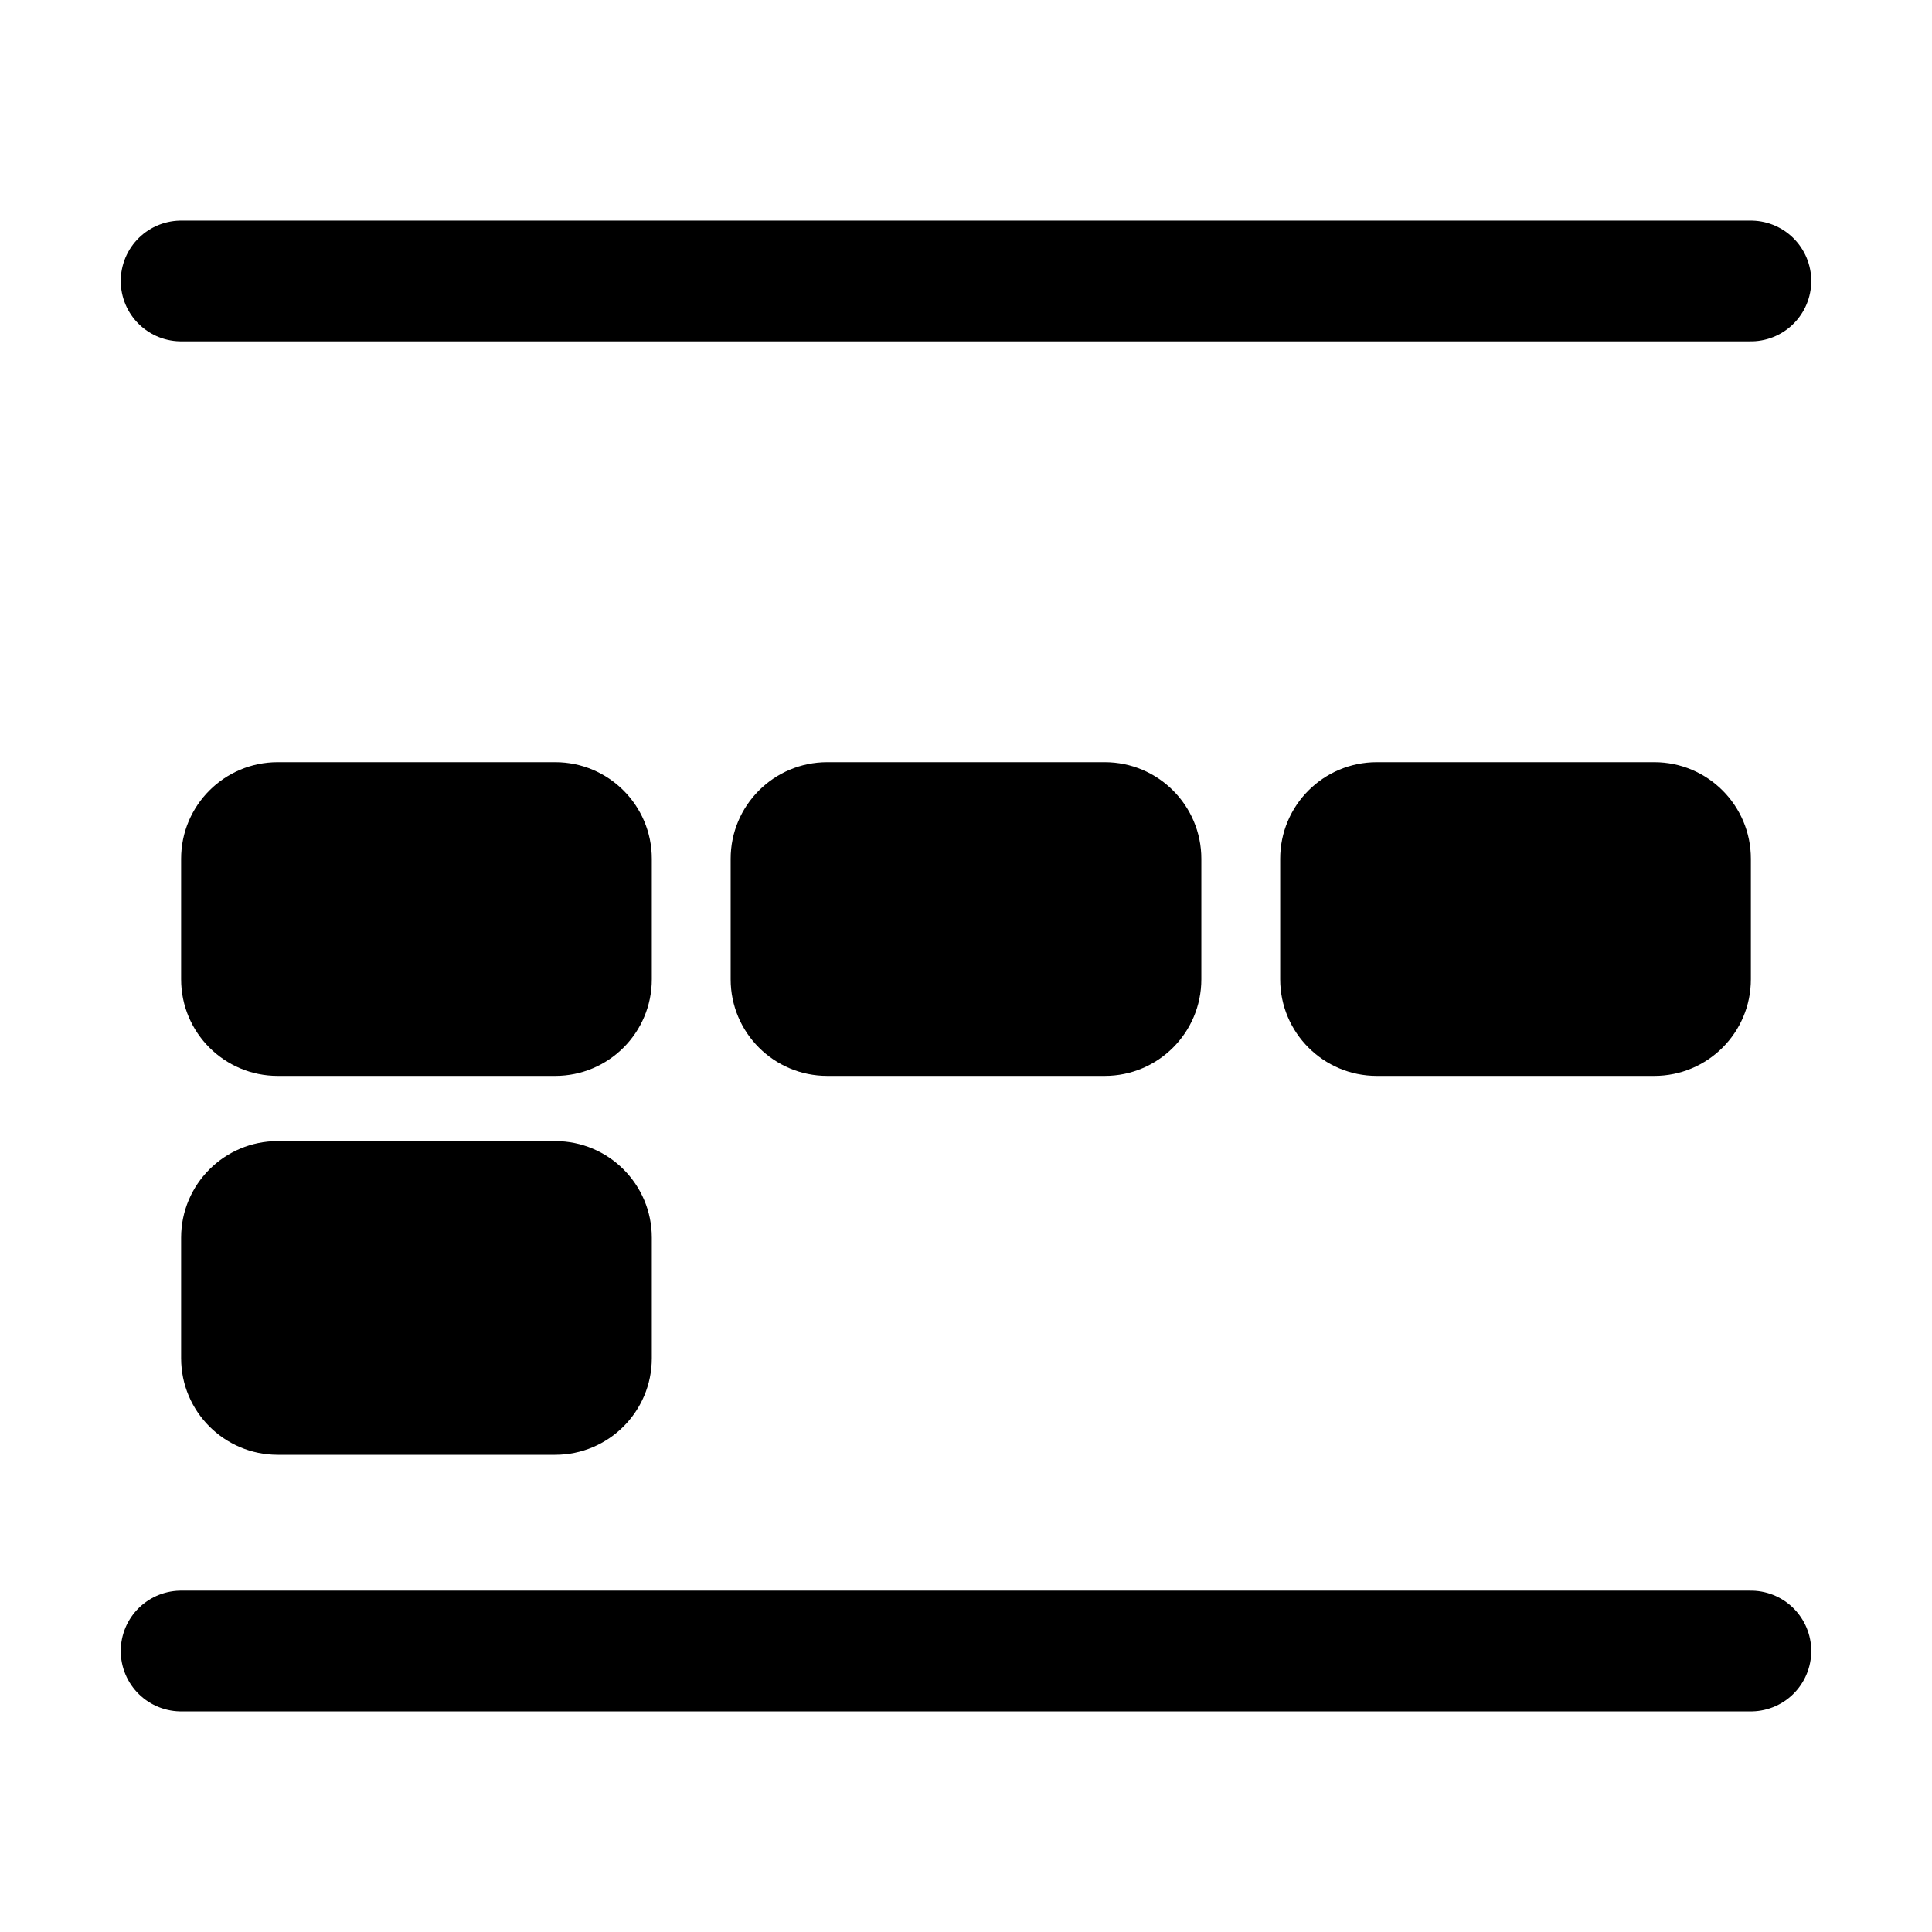
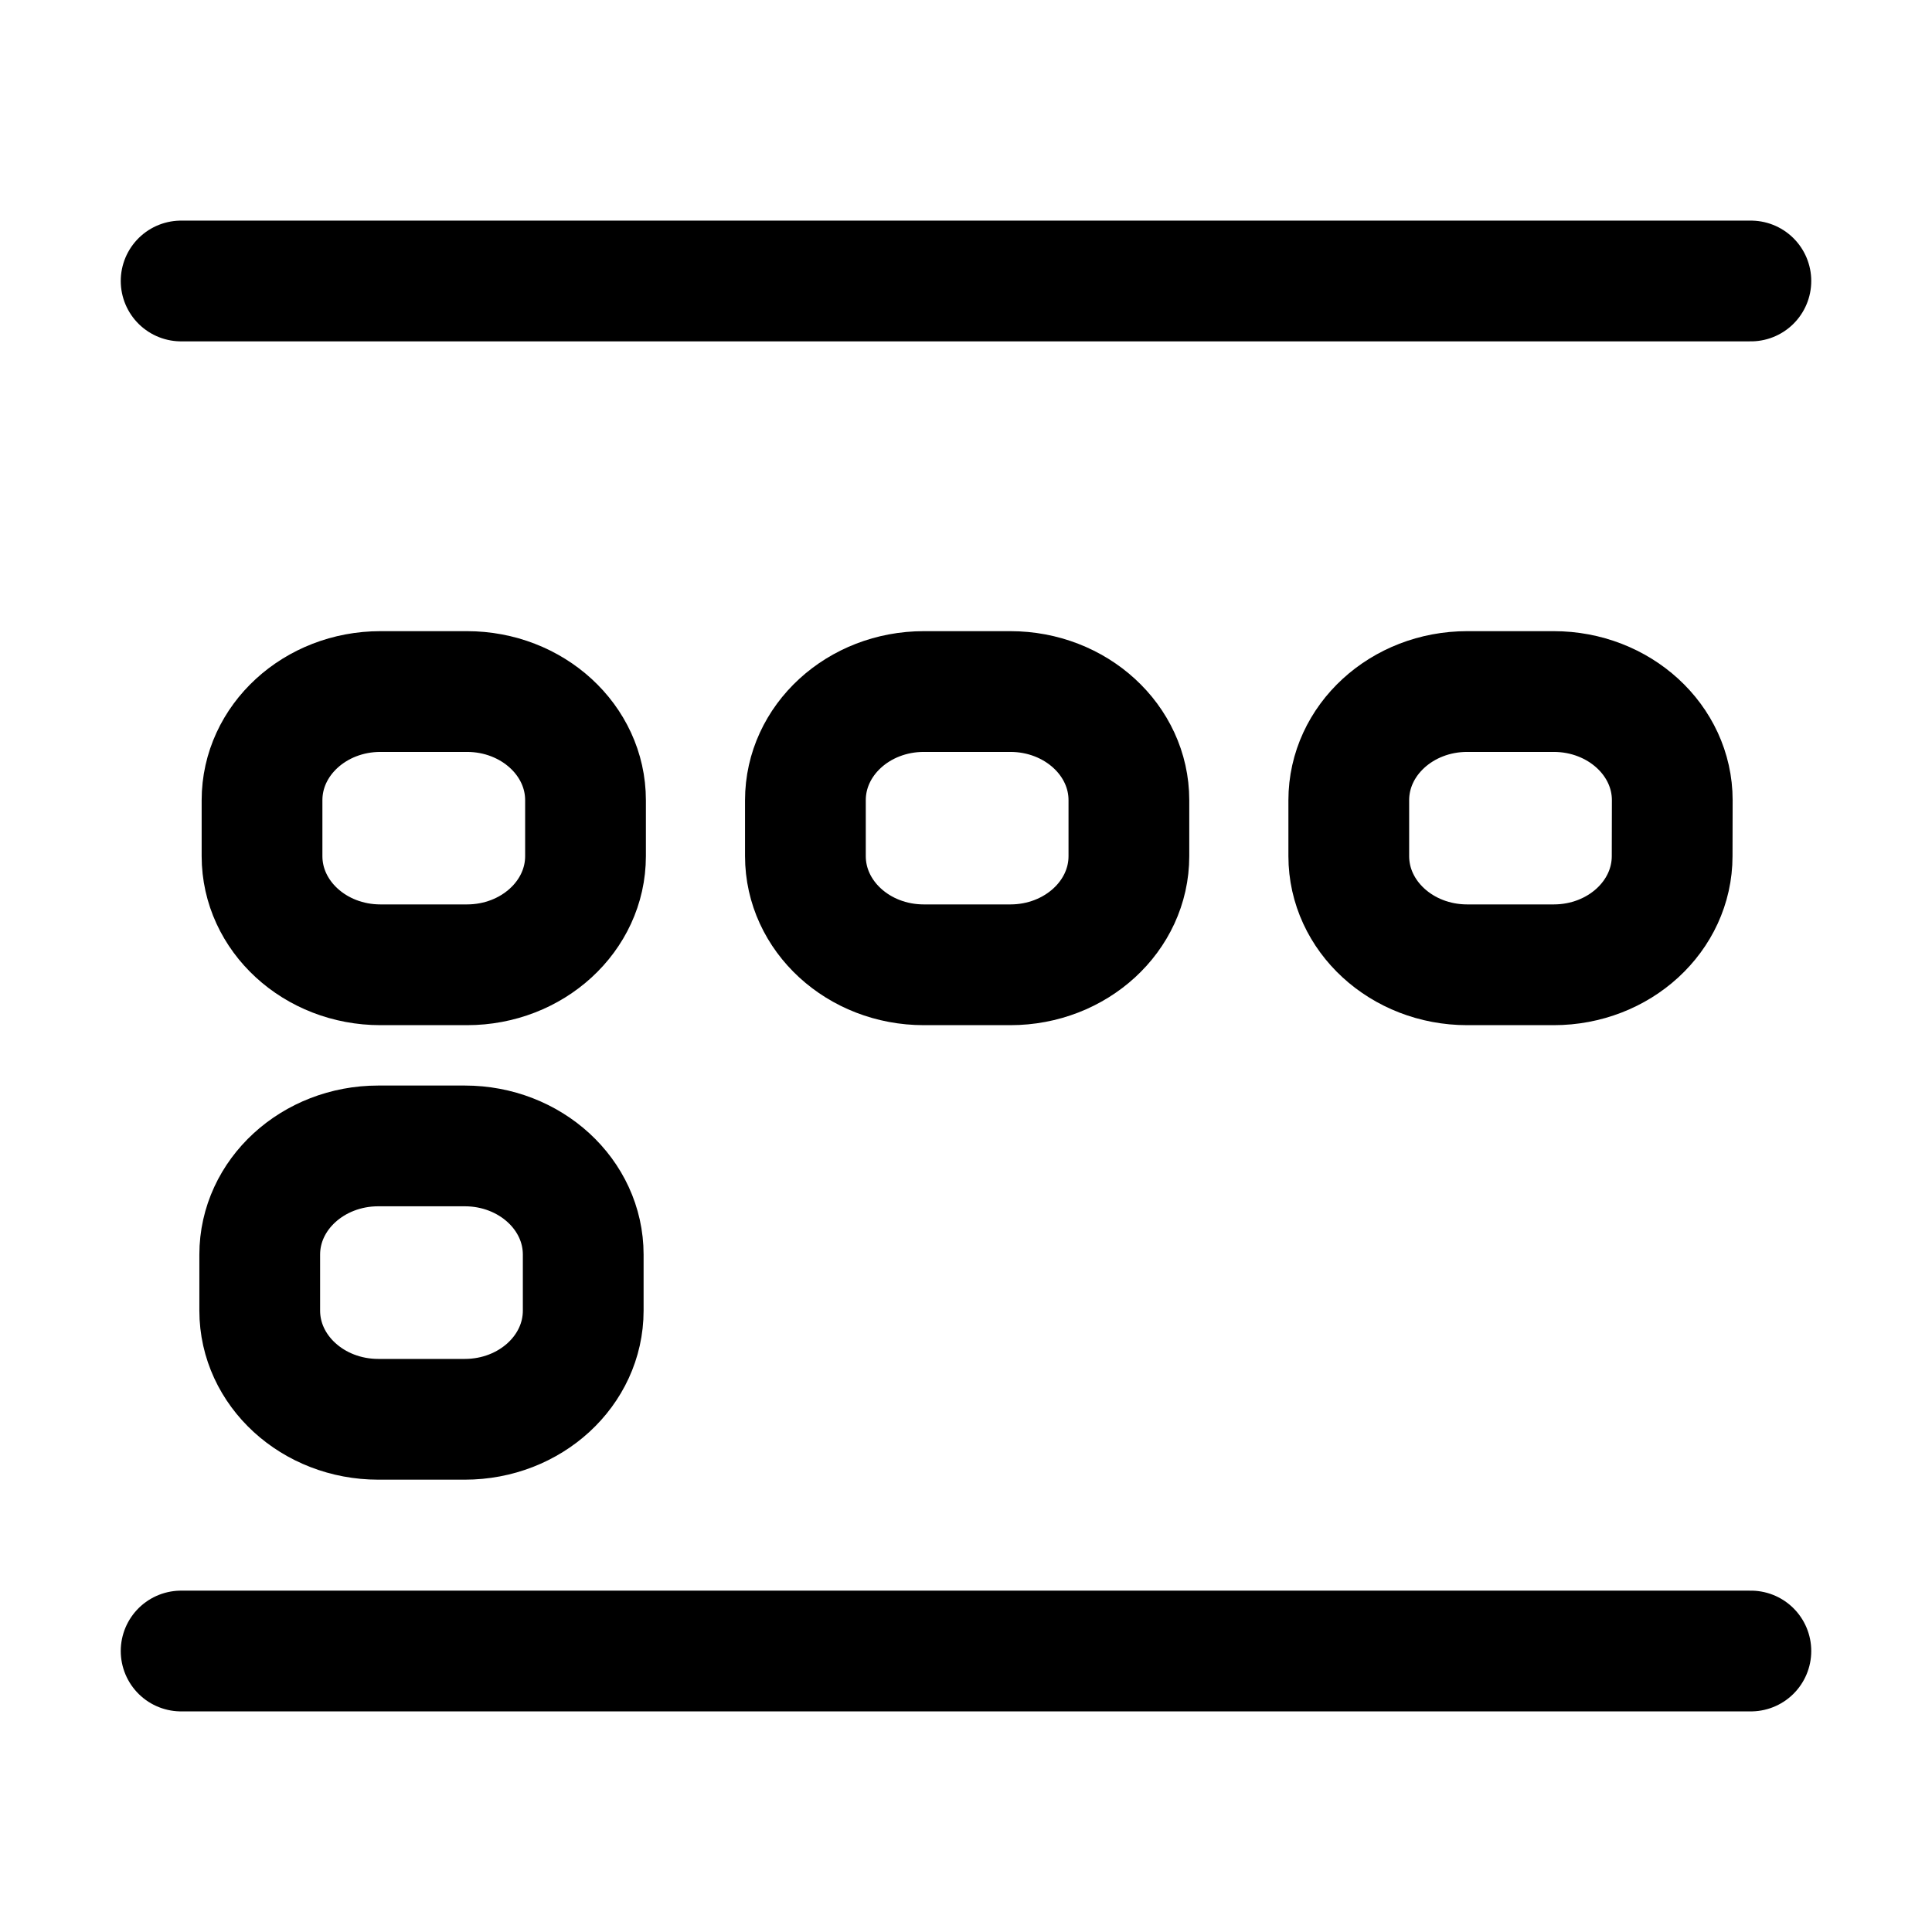
<svg xmlns="http://www.w3.org/2000/svg" width="16" height="16" viewBox="0 0 16 16" fill="none">
-   <rect x="1.5" y="6.312" width="3.898" height="2.598" rx="0.8" fill="currentColor" />
-   <rect x="1.5" y="9.45" width="3.898" height="2.598" rx="0.8" fill="currentColor" />
-   <rect x="6.051" y="6.312" width="3.898" height="2.598" rx="0.8" fill="currentColor" />
-   <rect x="10.602" y="6.312" width="3.898" height="2.598" rx="0.8" fill="currentColor" />
+   <path d="M3.867 5.727H3.151C2.609 5.727 2.17 6.13 2.17 6.627L2.17 7.09C2.17 7.587 2.609 7.99 3.151 7.99H3.867C4.409 7.99 4.849 7.587 4.849 7.09L4.849 6.627C4.849 6.13 4.409 5.727 3.867 5.727Z" stroke="currentColor" stroke-linecap="round" stroke-linejoin="round" />
+   <path d="M3.849 9.49H3.133C2.591 9.49 2.151 9.893 2.151 10.39L2.151 10.854C2.151 11.351 2.591 11.754 3.133 11.754H3.849C4.391 11.754 4.83 11.351 4.83 10.854L4.83 10.39C4.83 9.893 4.391 9.49 3.849 9.49Z" stroke="currentColor" stroke-linecap="round" stroke-linejoin="round" />
+   <path d="M8.367 5.727H7.651C7.109 5.727 6.67 6.13 6.67 6.627L6.67 7.09C6.67 7.587 7.109 7.99 7.651 7.99H8.367C8.909 7.99 9.349 7.587 9.349 7.09L9.349 6.627C9.349 6.13 8.909 5.727 8.367 5.727Z" stroke="currentColor" stroke-linecap="round" stroke-linejoin="round" />
+   <path d="M12.867 5.727H12.151C11.609 5.727 11.17 6.13 11.17 6.627L11.17 7.09C11.17 7.587 11.609 7.99 12.151 7.99H12.867C13.409 7.99 13.848 7.587 13.848 7.09L13.849 6.627C13.849 6.13 13.409 5.727 12.867 5.727Z" stroke="currentColor" stroke-linecap="round" stroke-linejoin="round" />
  <path d="M1.5 2.327L8 2.327L14.5 2.327" stroke="currentColor" stroke-linecap="round" stroke-linejoin="round" />
  <path d="M1.5 13.673L8 13.673L14.5 13.673" stroke="currentColor" stroke-linecap="round" stroke-linejoin="round" />
</svg>
